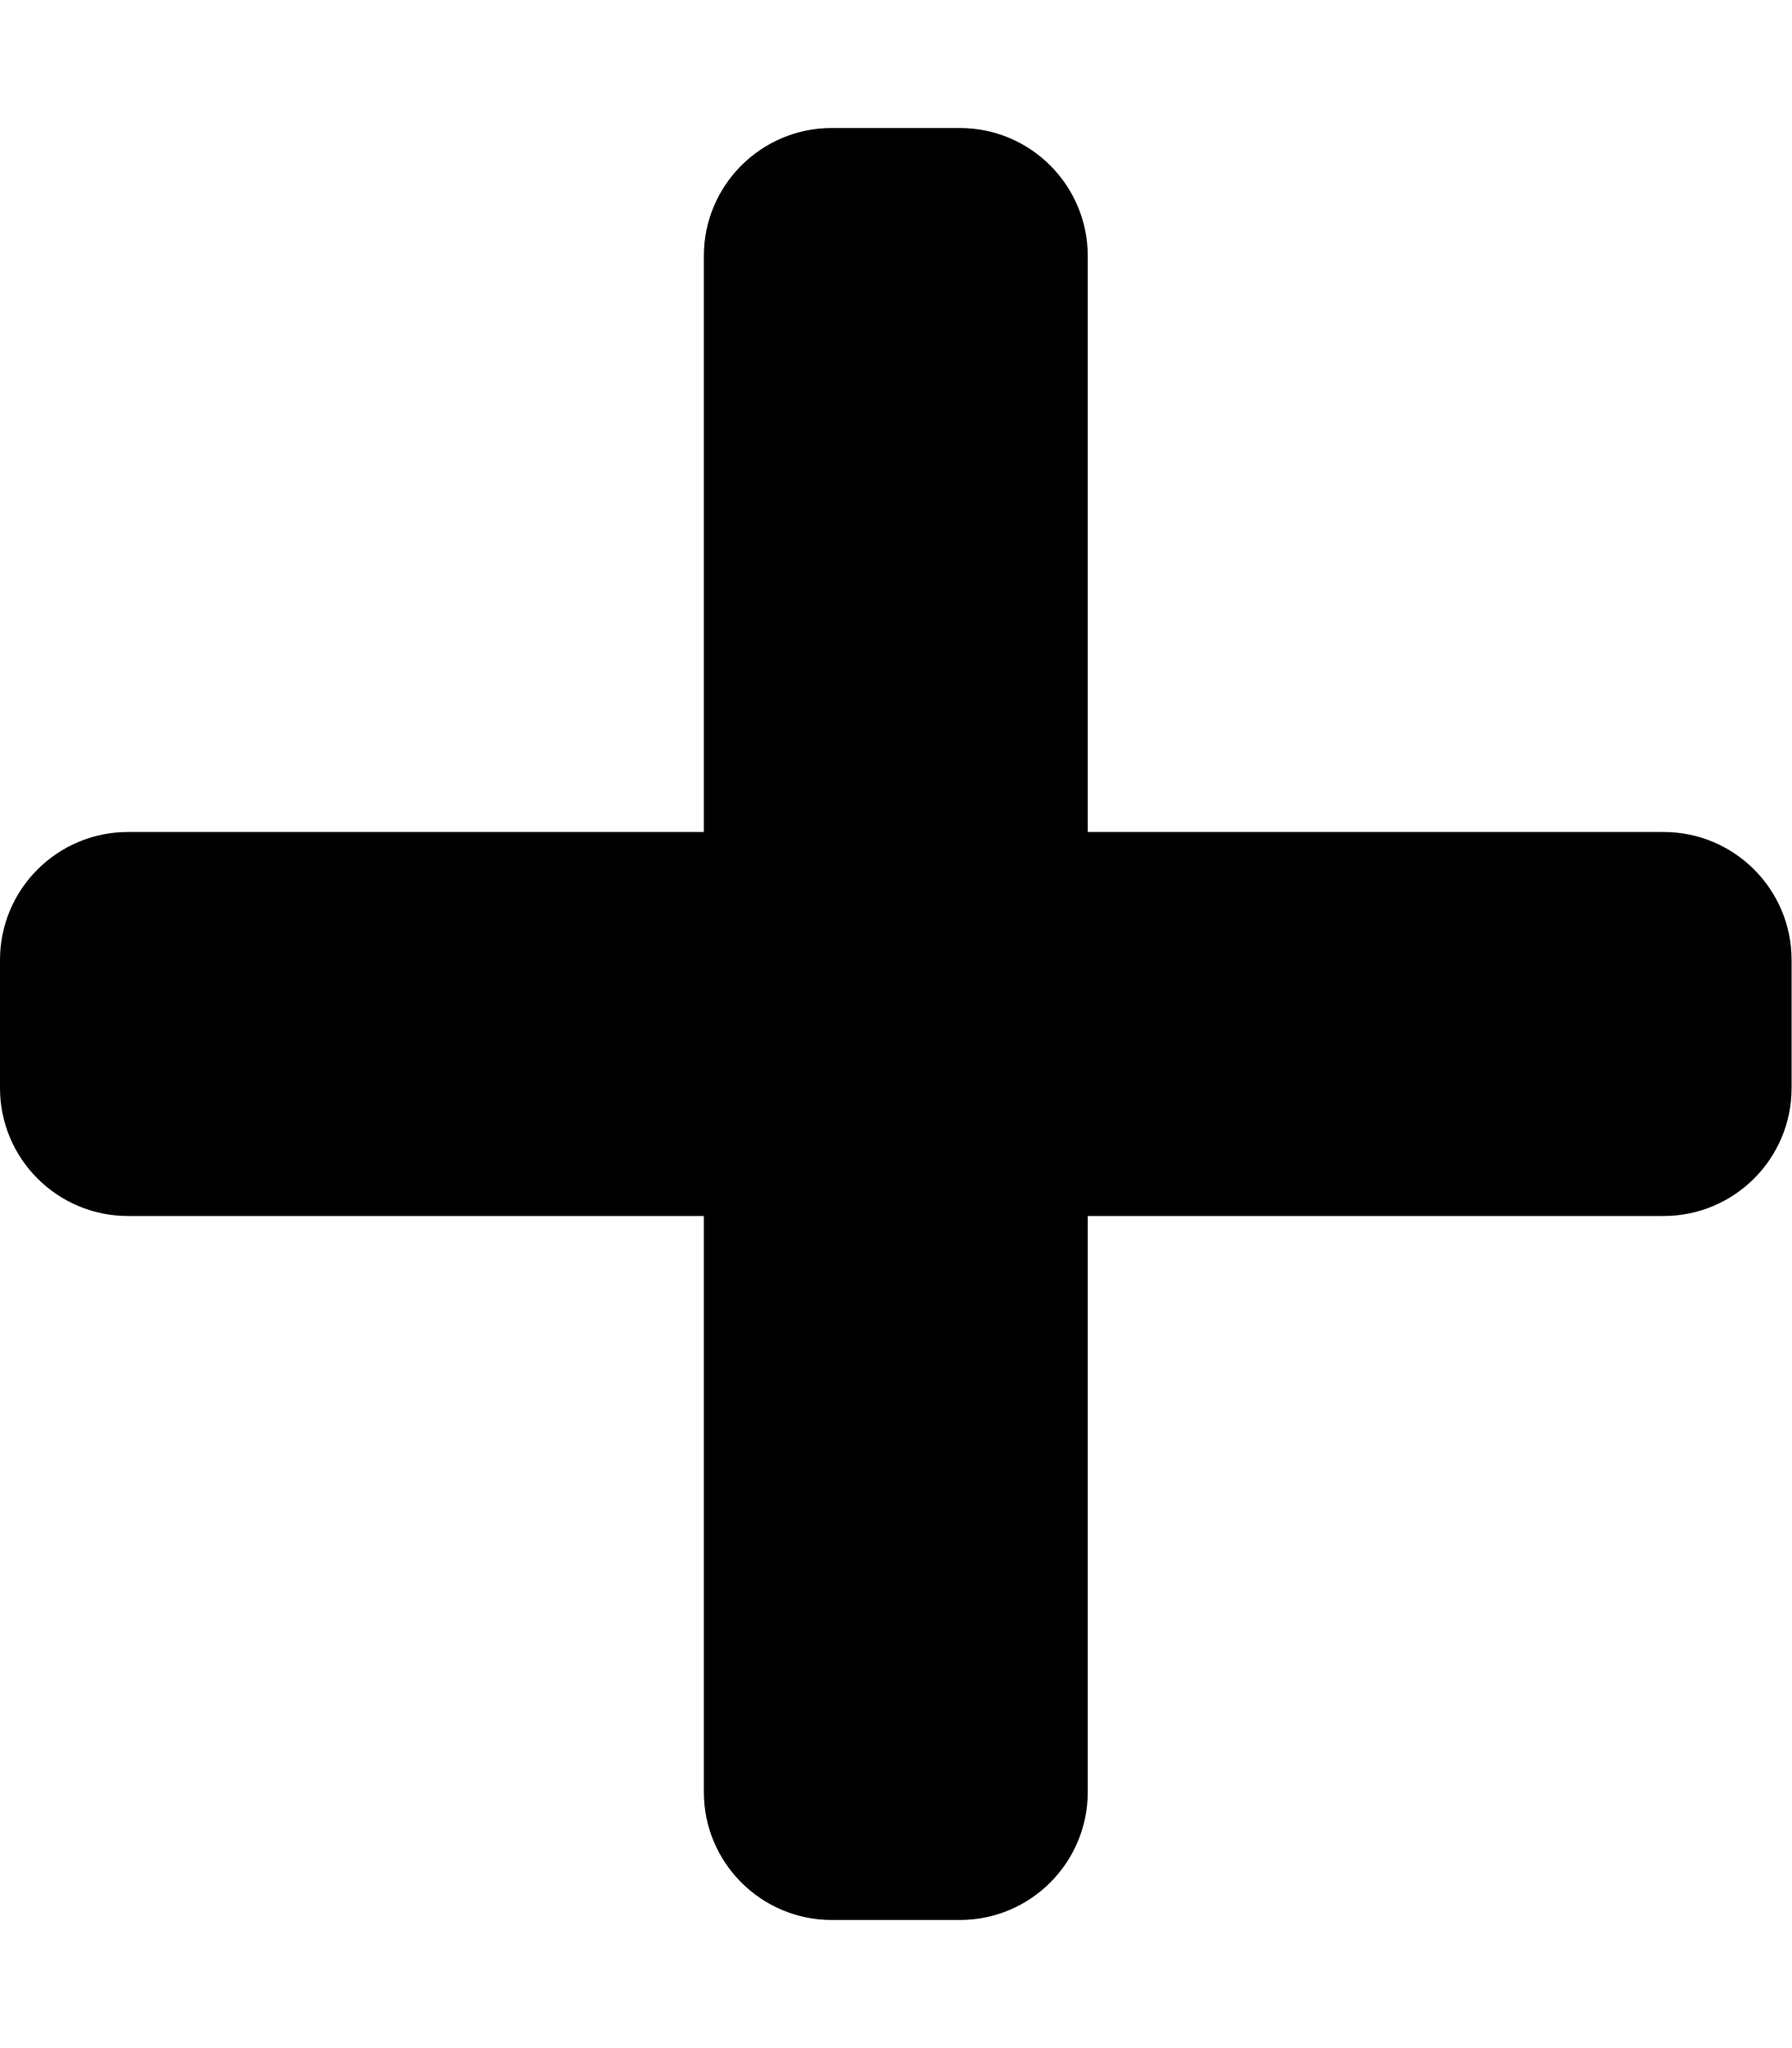
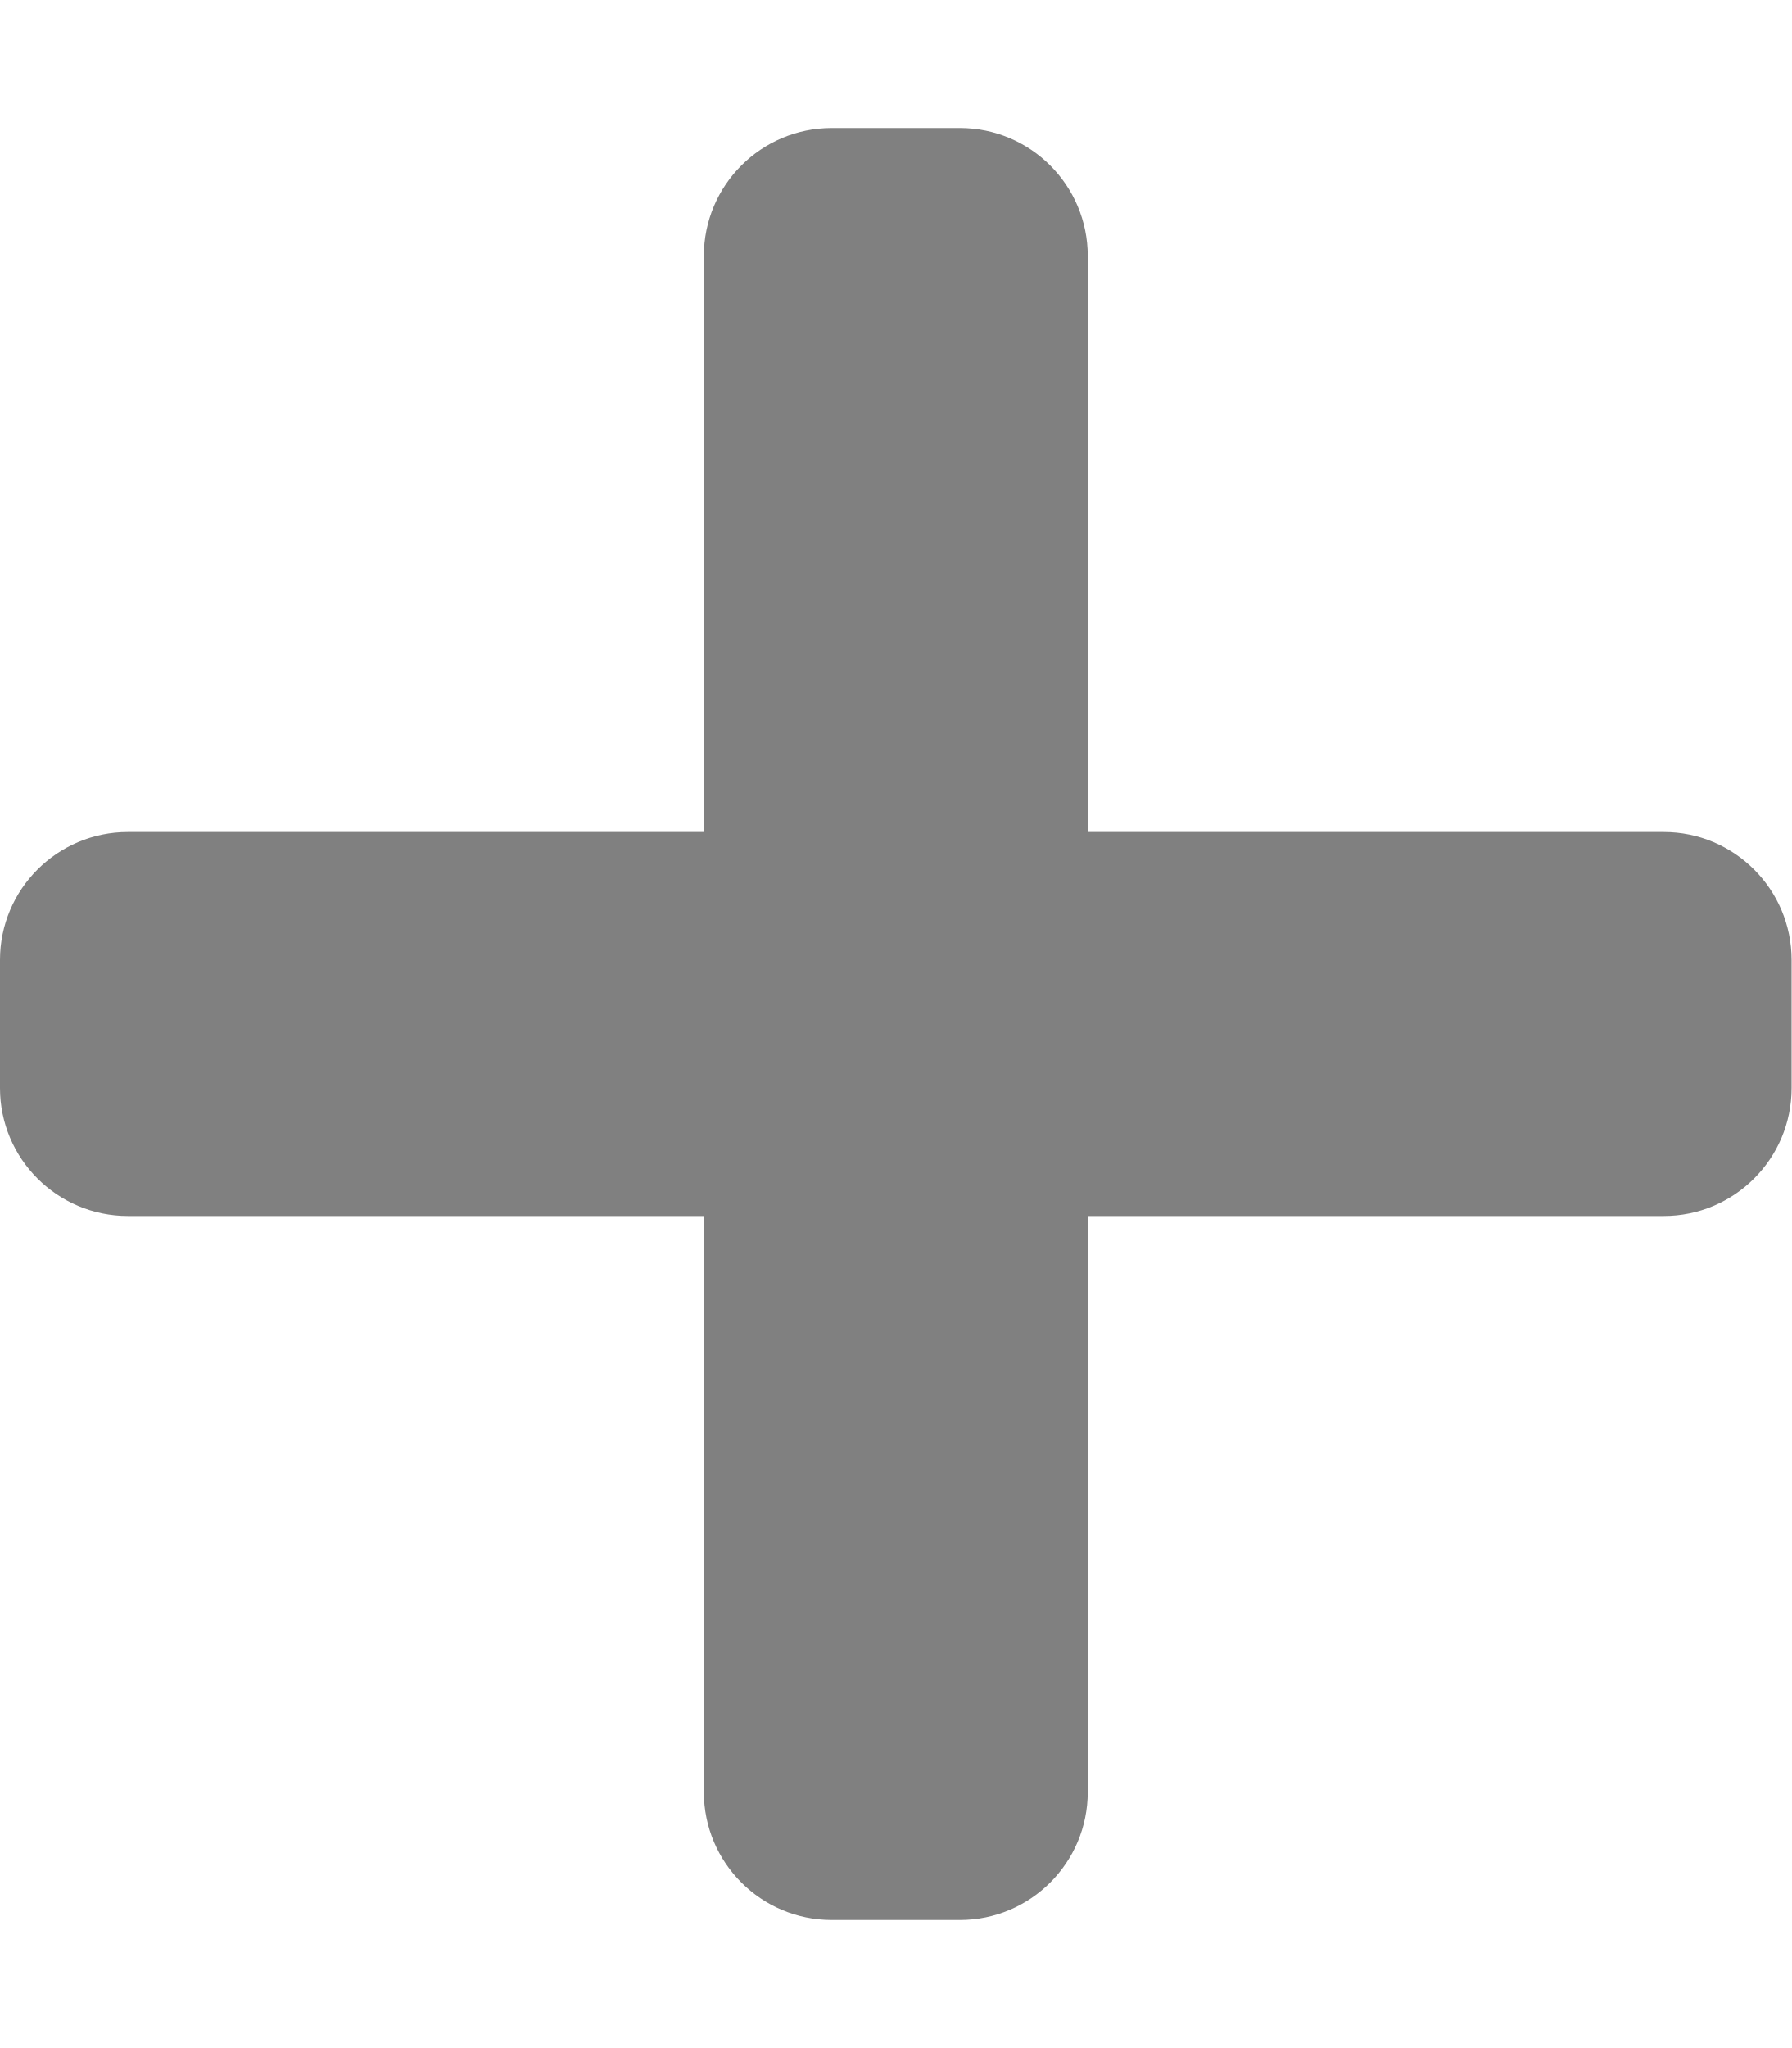
<svg xmlns="http://www.w3.org/2000/svg" aria-hidden="true" focusable="false" data-prefix="fas" data-icon="plus" class="svg-inline--fa fa-plus fa-w-14" role="img" viewBox="0 0 448 512">
-   <path fill="currentColor" d="M416 208H272V64c0-17.67-14.33-32-32-32h-32c-17.67 0-32 14.33-32 32v144H32c-17.67 0-32 14.33-32 32v32c0 17.67 14.33 32 32 32h144v144c0 17.67 14.33 32 32 32h32c17.67 0 32-14.33 32-32V304h144c17.67 0 32-14.33 32-32v-32c0-17.67-14.33-32-32-32z" />
+   <path fill="grey" d="M416 208H272V64c0-17.67-14.33-32-32-32h-32c-17.67 0-32 14.33-32 32v144H32c-17.67 0-32 14.33-32 32v32c0 17.67 14.33 32 32 32h144v144c0 17.67 14.33 32 32 32h32c17.67 0 32-14.33 32-32V304h144c17.67 0 32-14.33 32-32v-32c0-17.67-14.33-32-32-32z" />
</svg>
